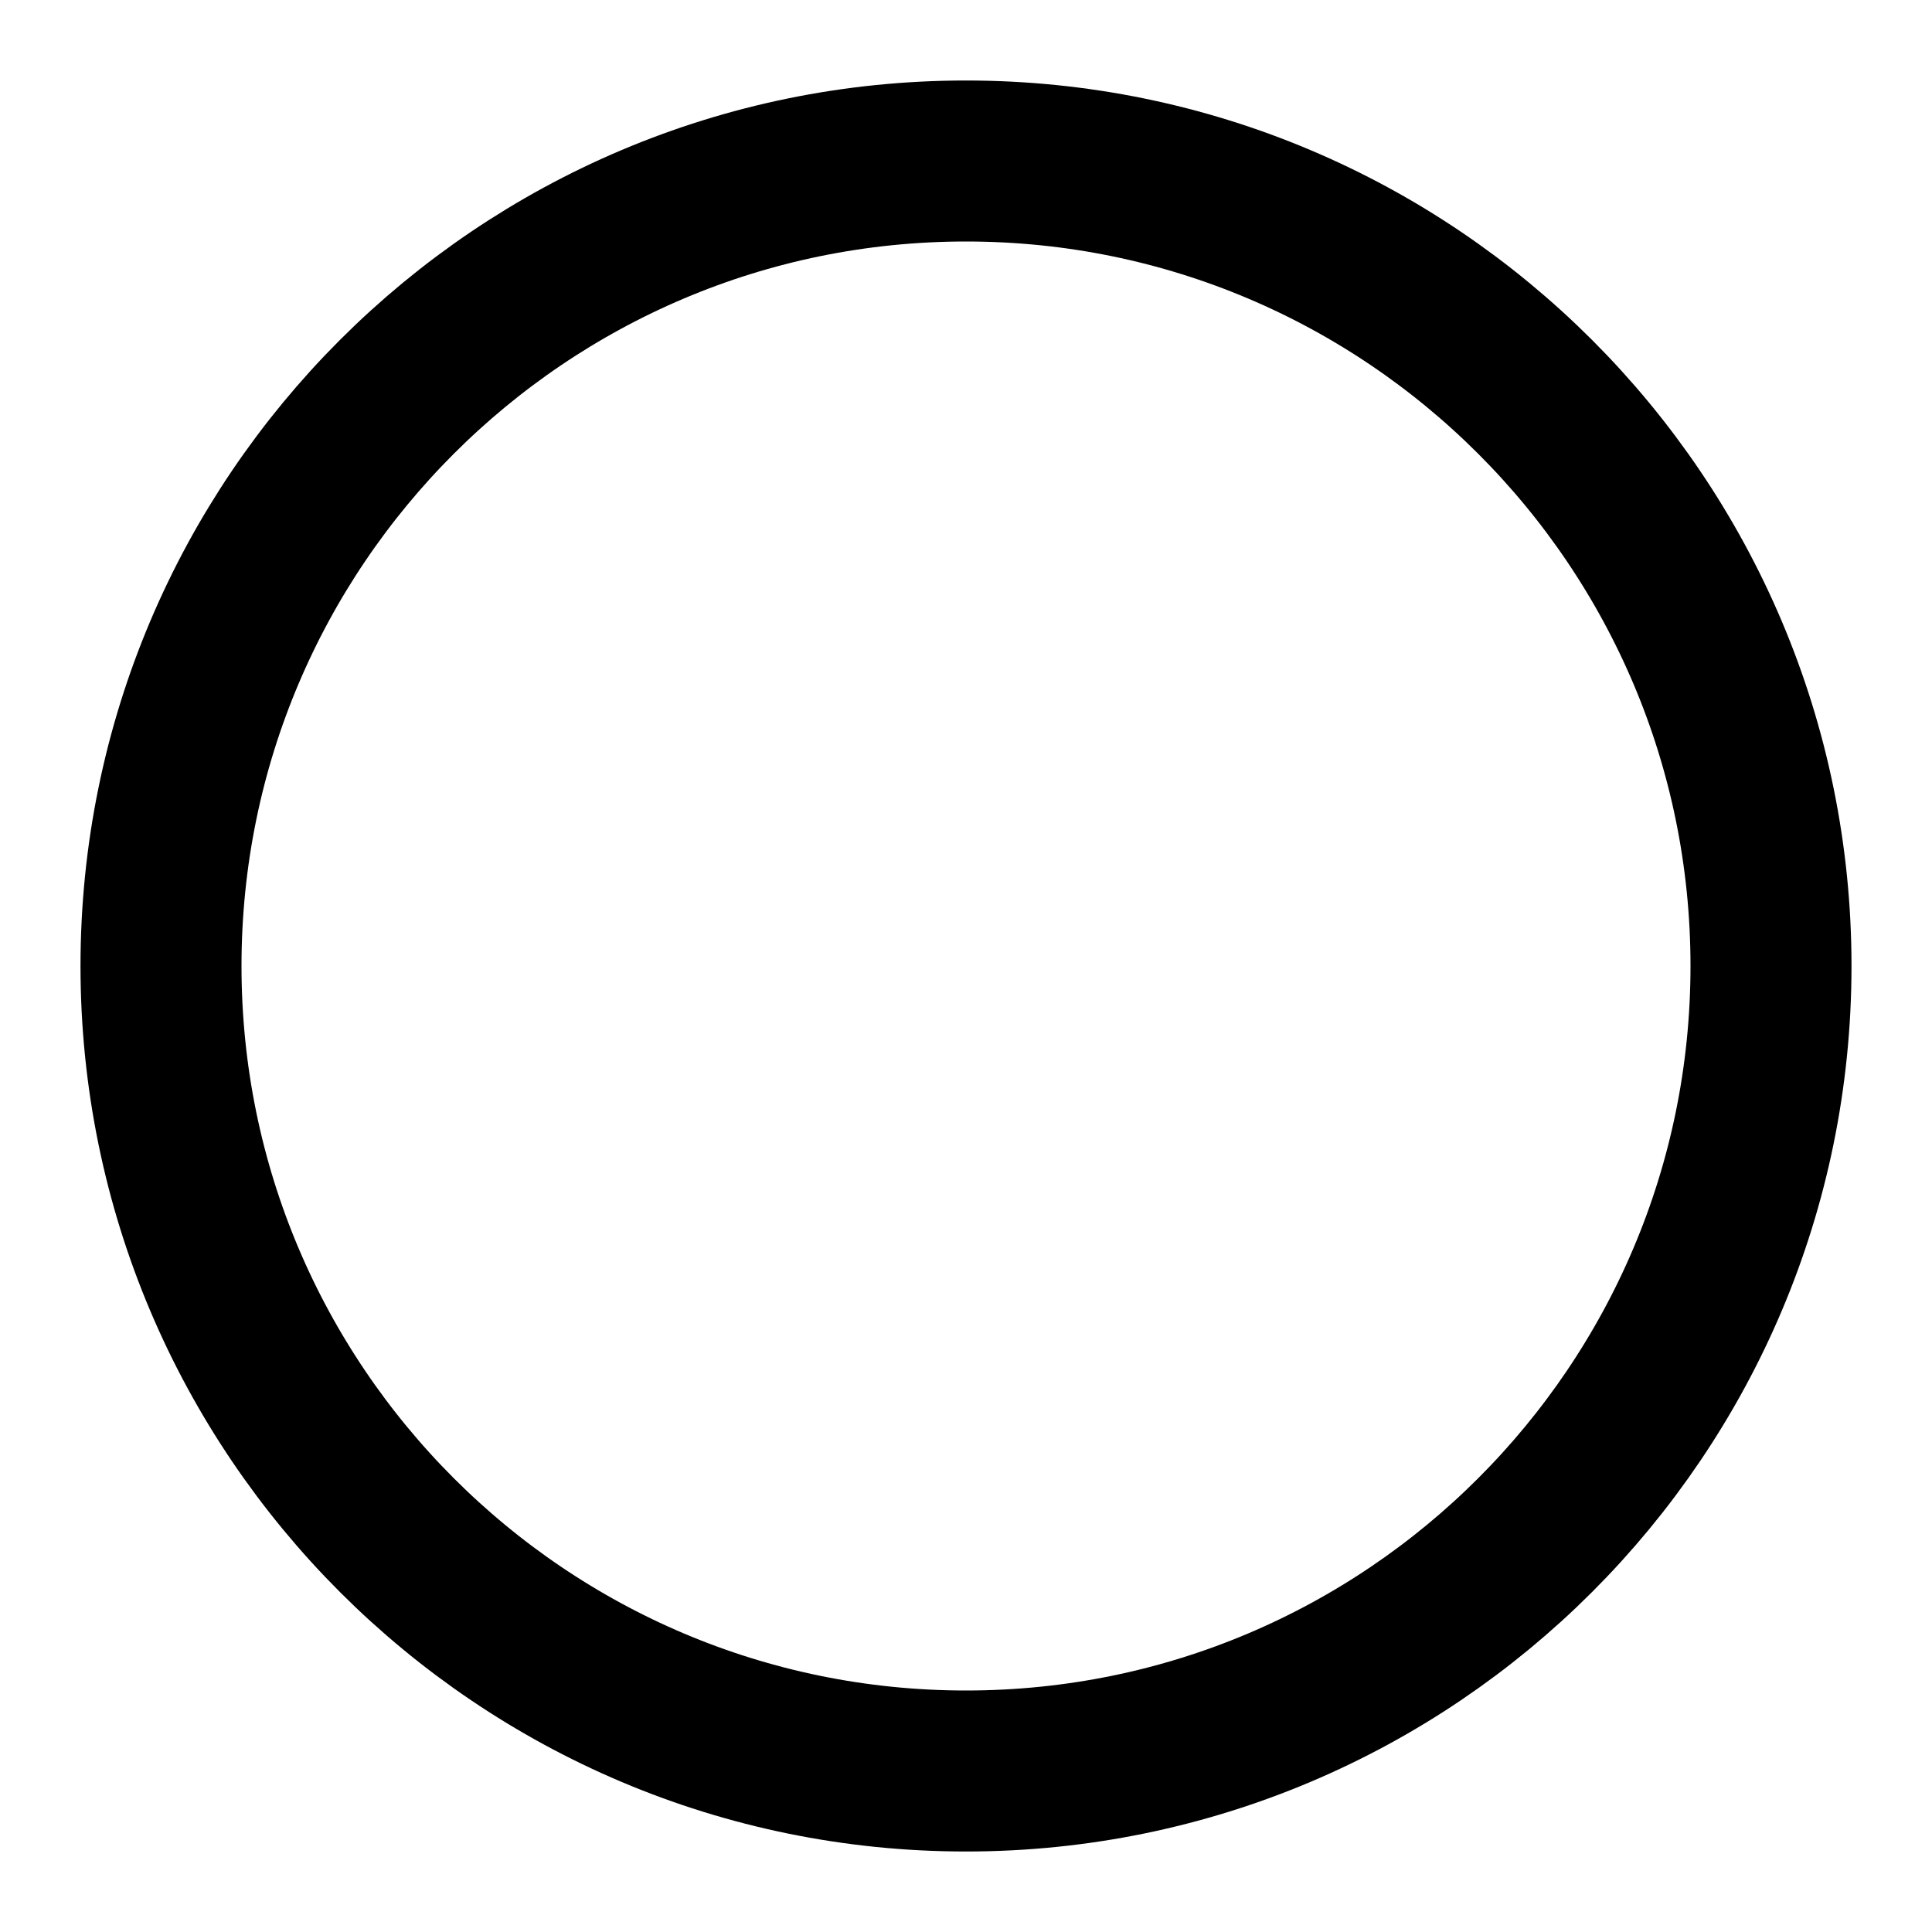
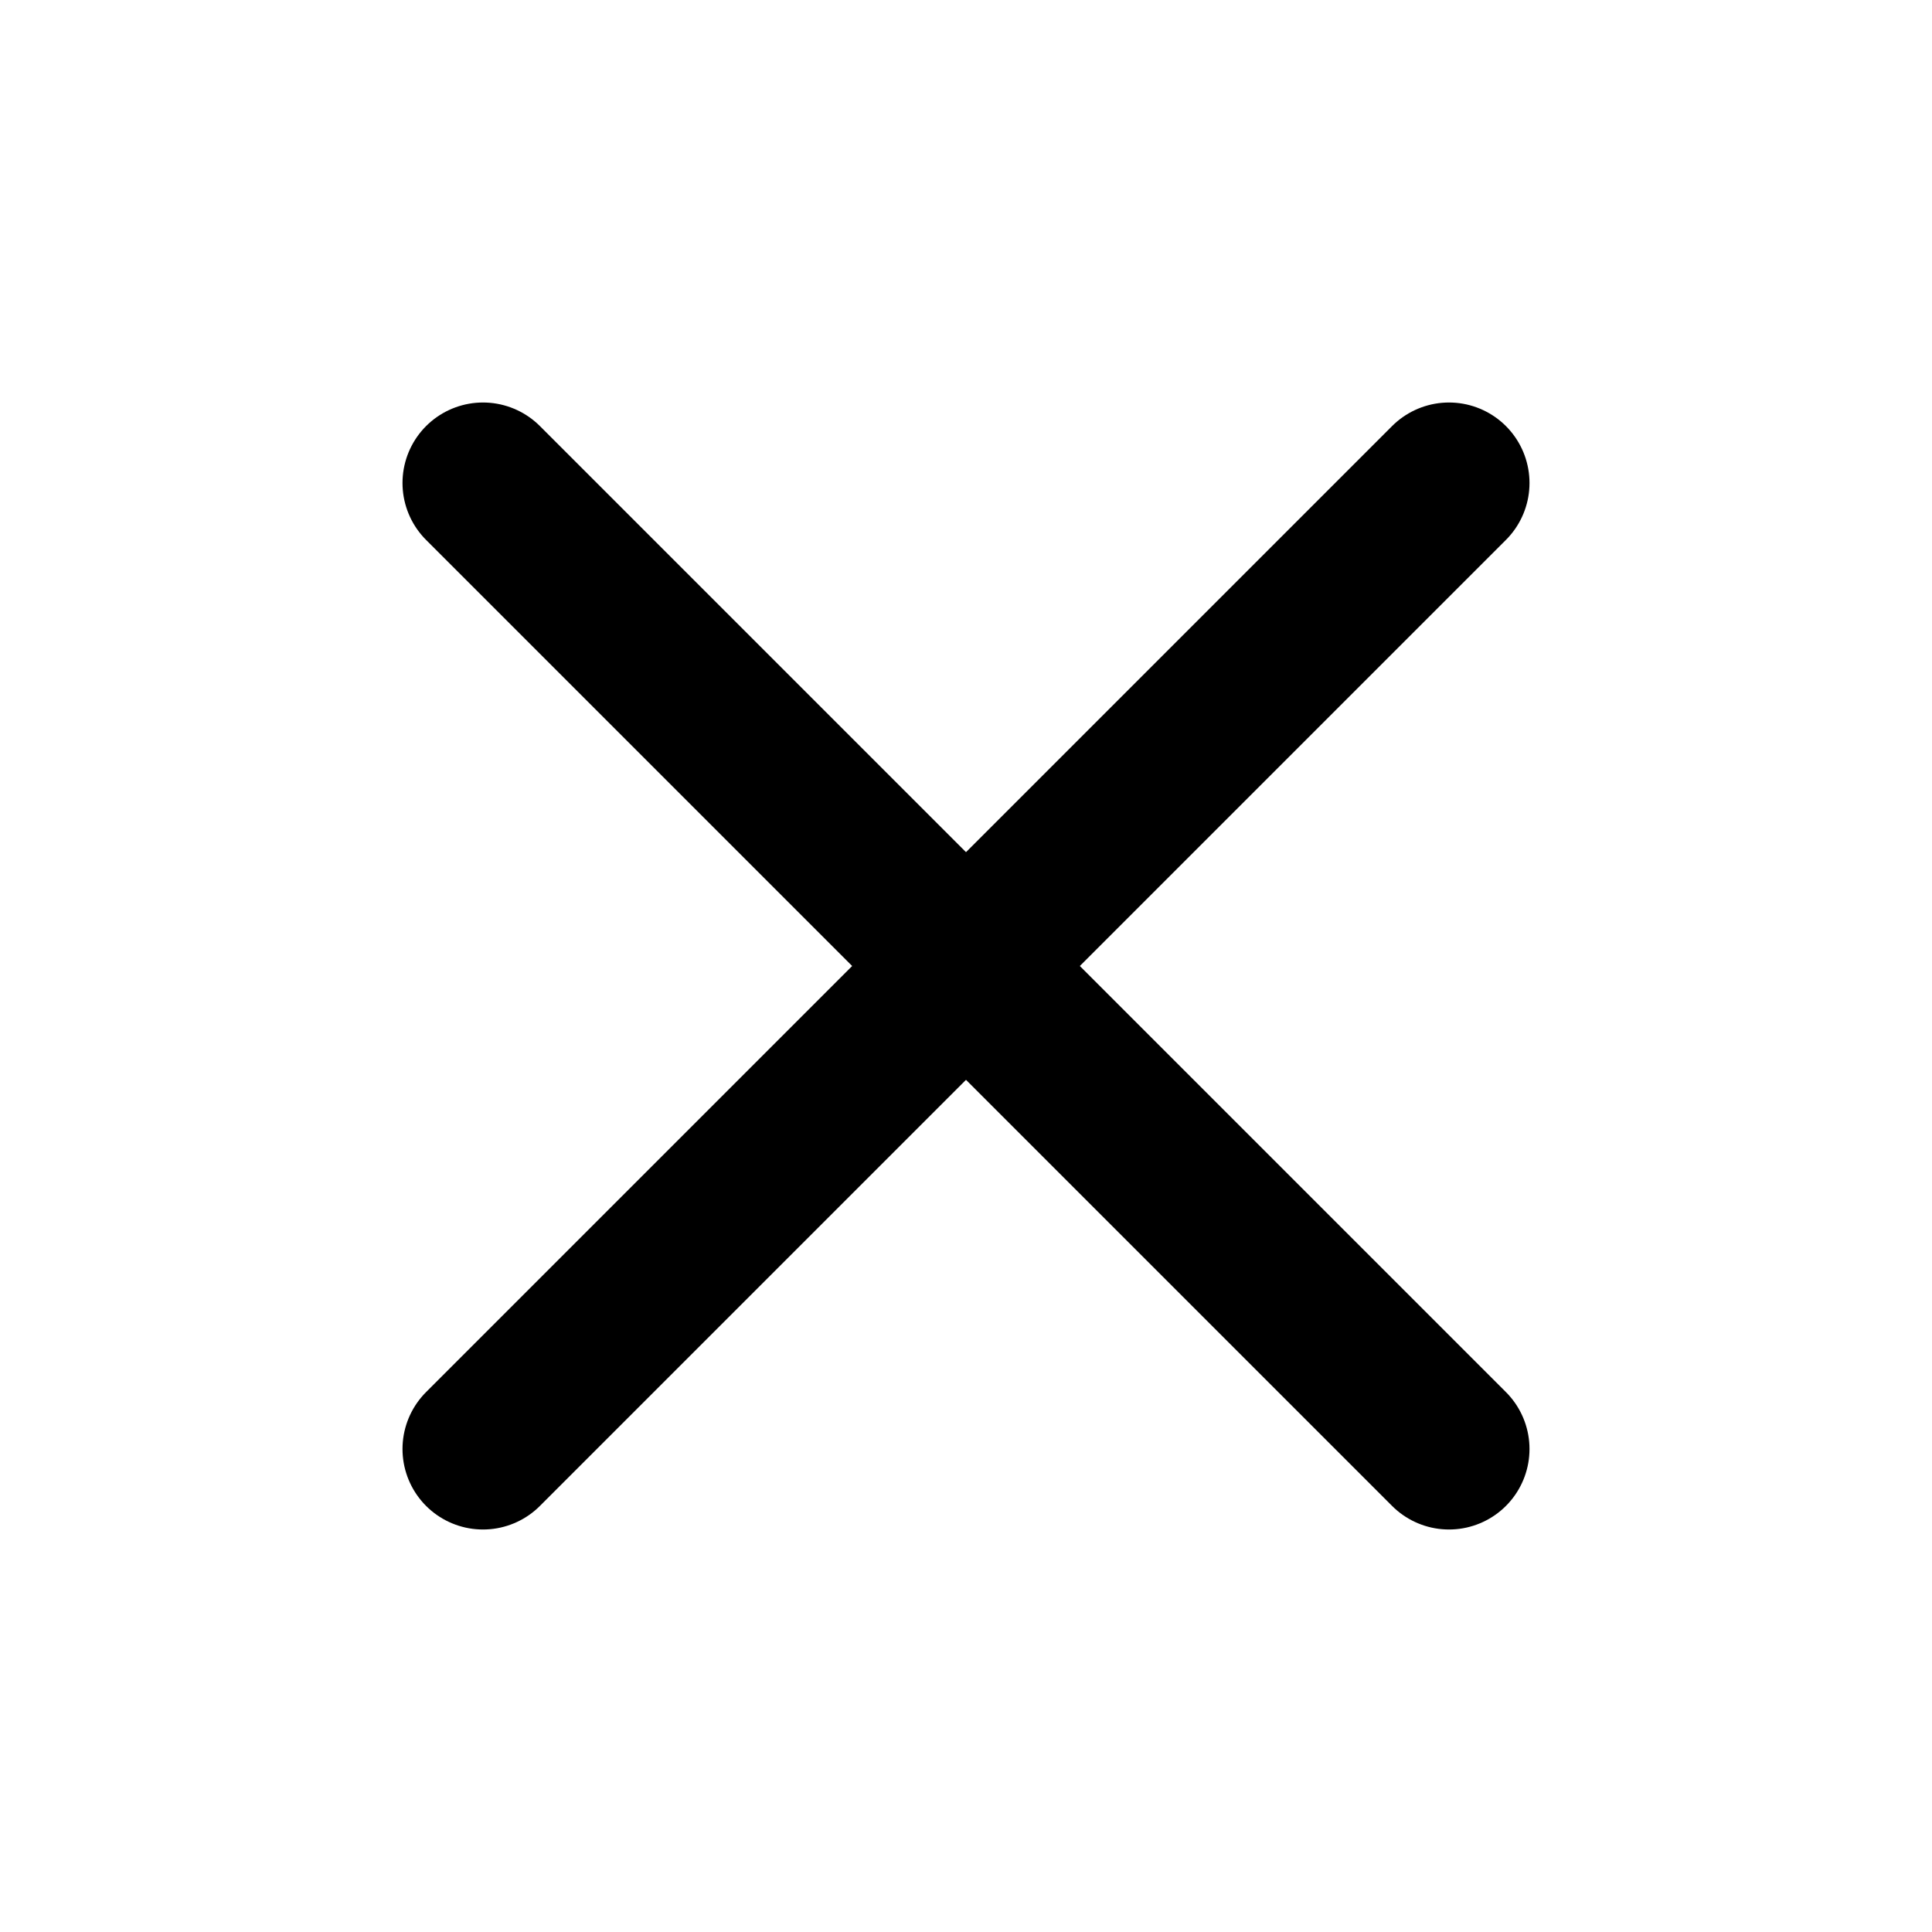
- <svg xmlns="http://www.w3.org/2000/svg" viewBox="0 0 24 24" fill="none" stroke="currentColor" stroke-width="2" stroke-linecap="round" stroke-linejoin="round" aria-hidden="true" focusable="false" role="img">
-   <path d="M12 2C6.48 2 2 6.48 2 12s4.48 10 10 10 10-4.48 10-10S17.52 2 12 2z" />
+ <svg xmlns="http://www.w3.org/2000/svg" viewBox="0 0 24 24" fill="none" stroke="currentColor" stroke-width="2" stroke-linecap="round" stroke-linejoin="round" aria-hidden="true" focusable="false">
+   <line x1="18" y1="6" x2="6" y2="18" />
+   <line x1="6" y1="6" x2="18" y2="18" />
</svg>
